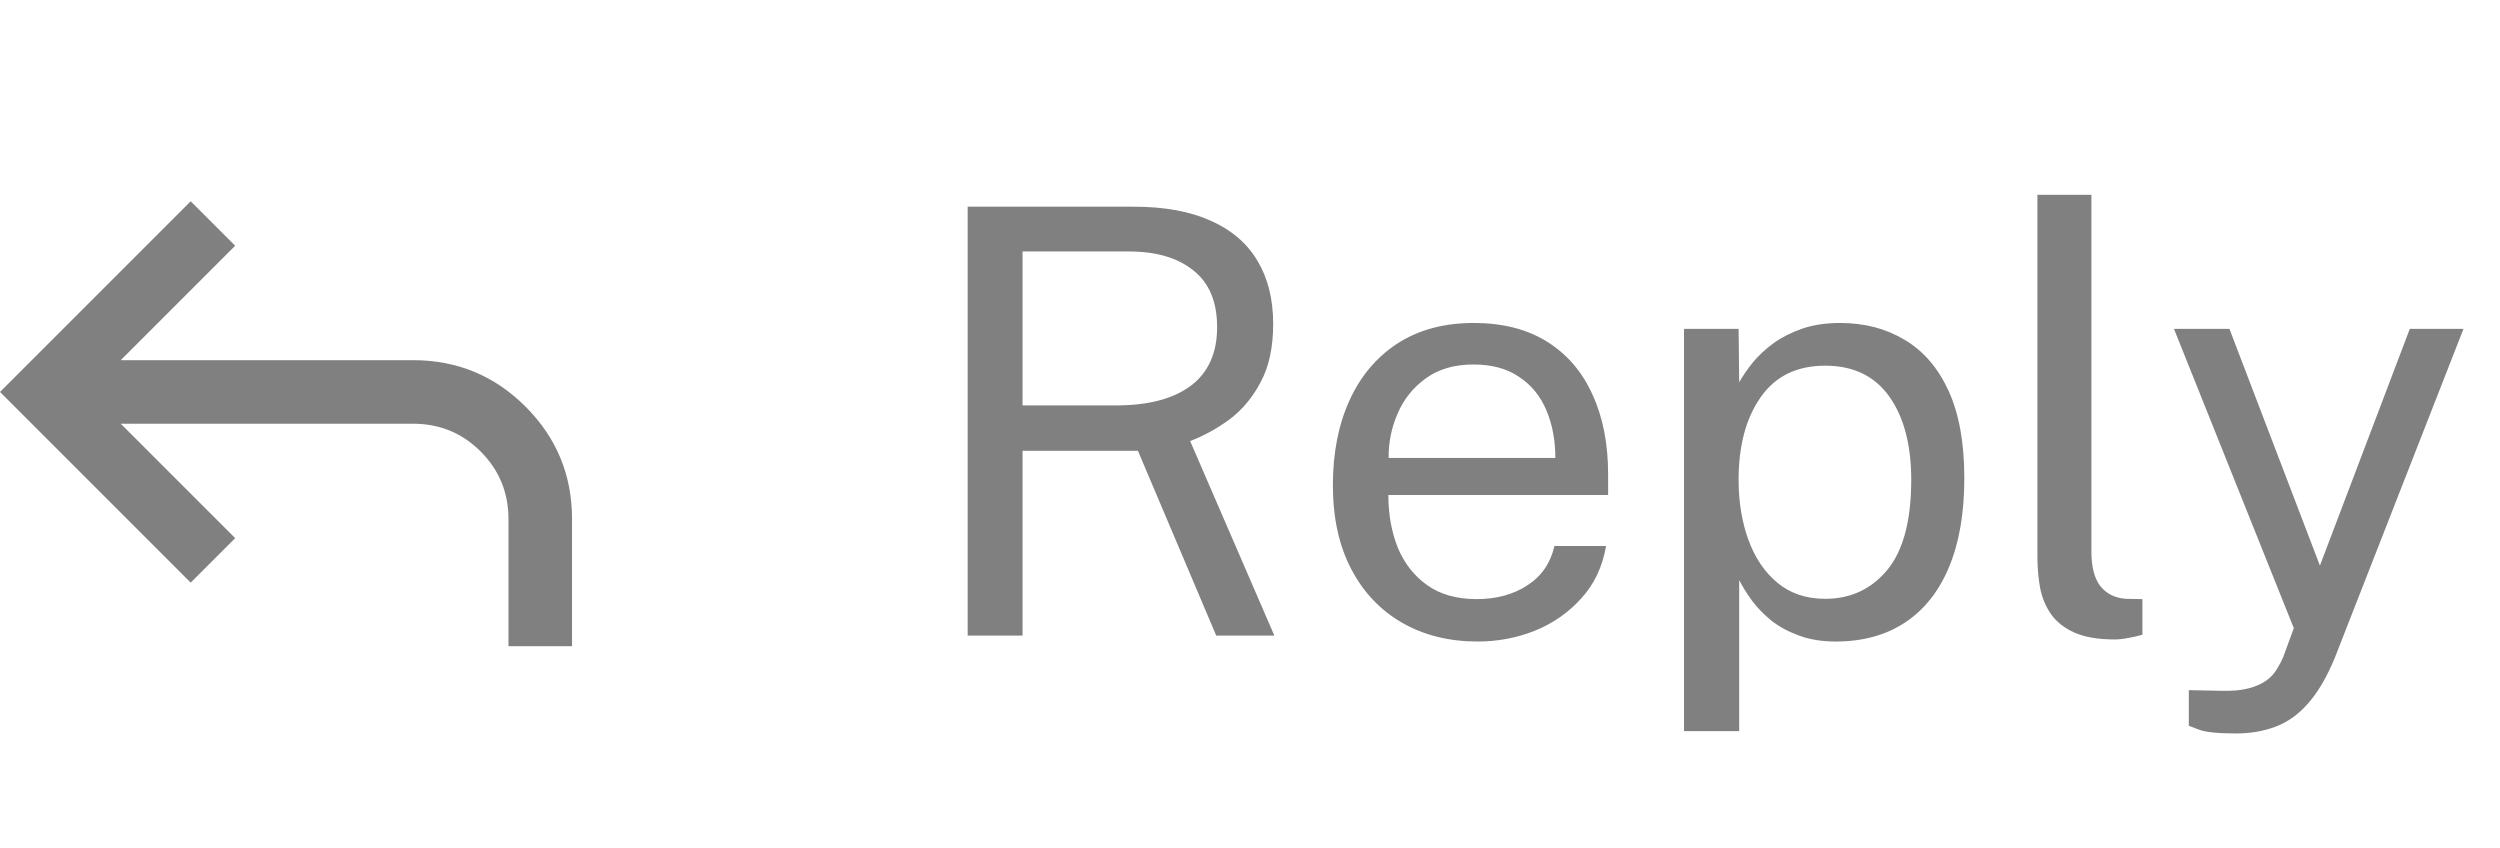
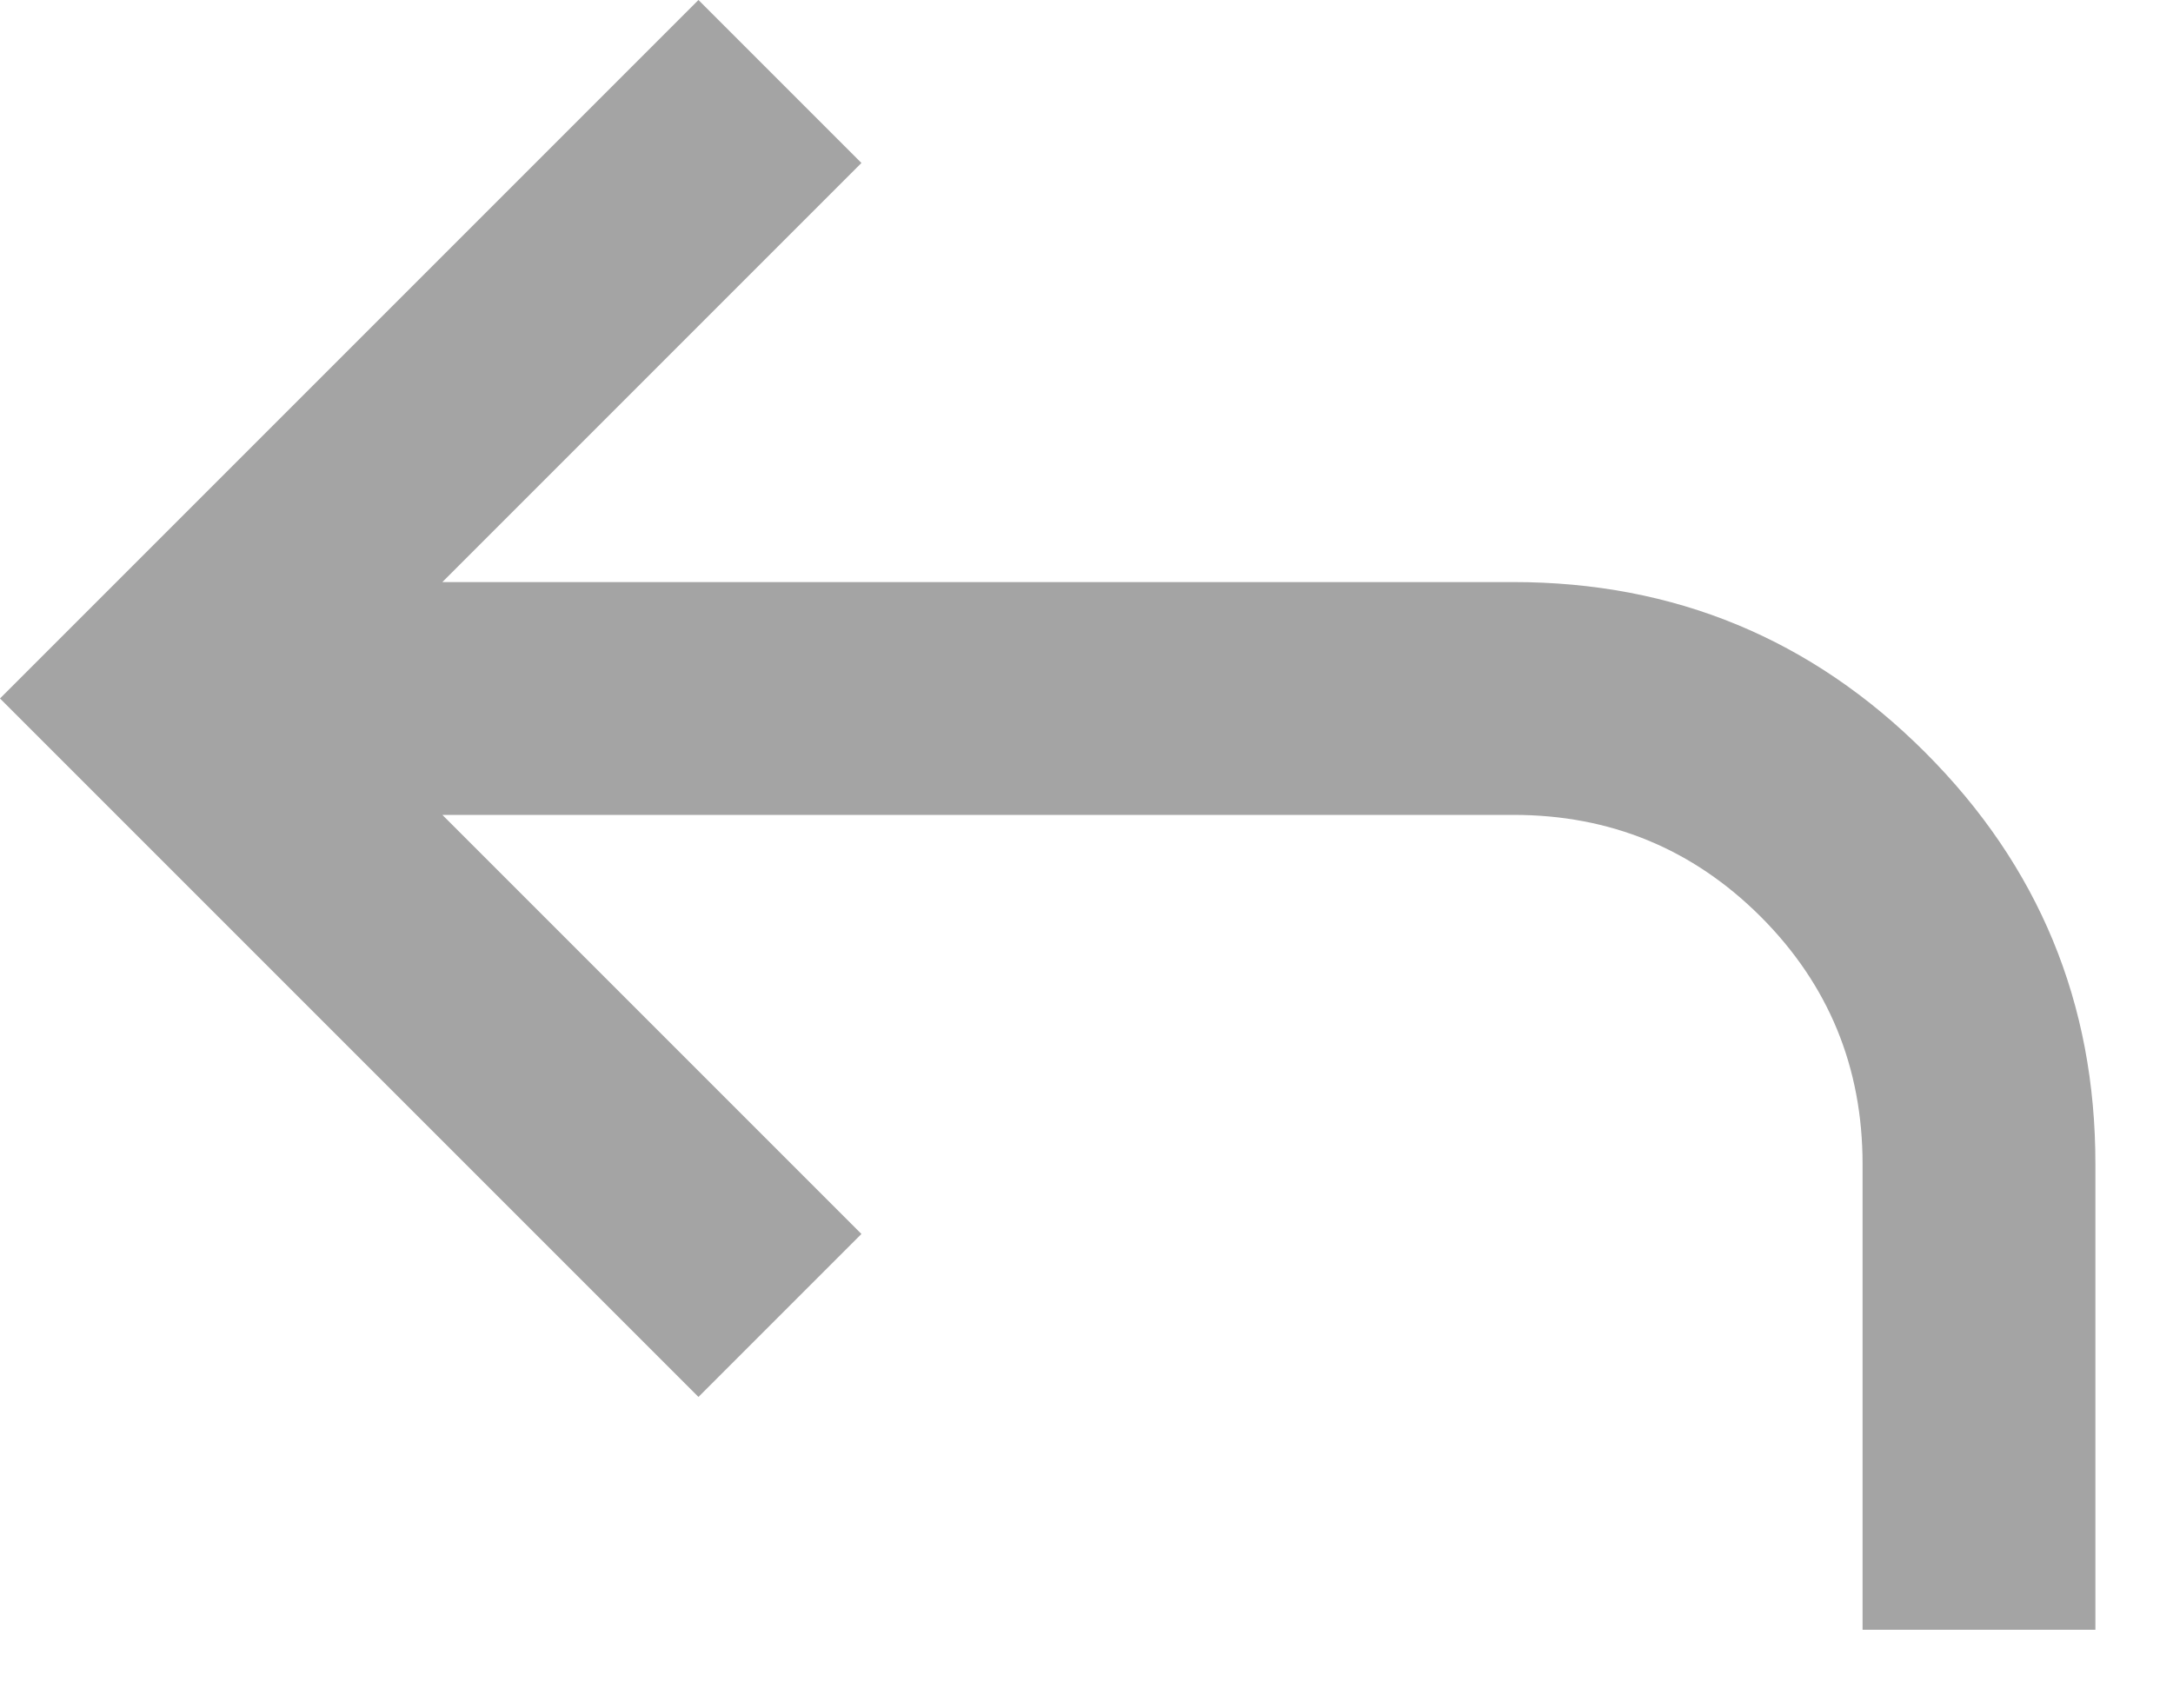
- <svg xmlns="http://www.w3.org/2000/svg" width="59" height="20" viewBox="0 0 59 20" fill="none">
-   <path d="M12 15.25V12.25C12 11.625 11.781 11.094 11.344 10.656C10.906 10.219 10.375 10 9.75 10H2.85L5.55 12.7L4.5 13.75L0 9.25L4.5 4.75L5.55 5.8L2.85 8.5H9.75C10.787 8.5 11.672 8.866 12.403 9.597C13.135 10.329 13.501 11.213 13.5 12.25V15.25H12Z" fill="#808080" />
-   <path d="M22.837 15V4.878H26.757C27.485 4.878 28.094 4.99 28.584 5.214C29.074 5.433 29.44 5.751 29.683 6.166C29.926 6.577 30.047 7.069 30.047 7.643C30.047 8.194 29.949 8.651 29.753 9.015C29.562 9.379 29.317 9.673 29.018 9.897C28.719 10.116 28.409 10.287 28.087 10.408L30.075 15H28.703L26.855 10.639H24.132V15H22.837ZM24.132 9.568H26.337C27.098 9.568 27.686 9.414 28.101 9.106C28.516 8.793 28.724 8.331 28.724 7.72C28.724 7.123 28.537 6.677 28.164 6.383C27.795 6.084 27.289 5.935 26.645 5.935H24.132V9.568ZM34.872 15.14C34.2 15.14 33.608 14.993 33.094 14.699C32.581 14.405 32.179 13.983 31.89 13.432C31.601 12.881 31.456 12.221 31.456 11.451C31.456 10.69 31.587 10.023 31.848 9.449C32.109 8.875 32.487 8.427 32.982 8.105C33.481 7.783 34.081 7.622 34.781 7.622C35.462 7.622 36.039 7.769 36.51 8.063C36.981 8.357 37.339 8.772 37.581 9.309C37.828 9.841 37.952 10.473 37.952 11.206V11.682H32.765C32.765 12.139 32.84 12.555 32.989 12.928C33.143 13.297 33.374 13.591 33.682 13.81C33.99 14.029 34.38 14.139 34.851 14.139C35.313 14.139 35.71 14.032 36.041 13.817C36.377 13.602 36.592 13.292 36.685 12.886H37.903C37.819 13.376 37.623 13.789 37.315 14.125C37.012 14.461 36.645 14.715 36.216 14.888C35.791 15.056 35.343 15.14 34.872 15.14ZM32.772 10.807H36.706C36.706 10.392 36.636 10.018 36.496 9.687C36.356 9.351 36.142 9.087 35.852 8.896C35.568 8.7 35.208 8.602 34.774 8.602C34.322 8.602 33.946 8.712 33.647 8.931C33.349 9.146 33.127 9.423 32.982 9.764C32.837 10.1 32.767 10.448 32.772 10.807ZM39.743 17.254V7.762H41.031L41.045 9.022C41.129 8.873 41.236 8.716 41.367 8.553C41.502 8.39 41.666 8.238 41.857 8.098C42.053 7.958 42.279 7.844 42.536 7.755C42.797 7.666 43.093 7.622 43.425 7.622C44.004 7.622 44.512 7.755 44.951 8.021C45.394 8.282 45.739 8.684 45.987 9.225C46.234 9.766 46.358 10.452 46.358 11.283C46.358 12.114 46.236 12.816 45.994 13.39C45.756 13.959 45.41 14.393 44.958 14.692C44.505 14.991 43.959 15.14 43.32 15.14C42.998 15.14 42.711 15.093 42.459 15C42.212 14.911 41.995 14.795 41.808 14.65C41.626 14.501 41.472 14.342 41.346 14.174C41.224 14.006 41.124 13.845 41.045 13.691V17.254H39.743ZM43.075 14.132C43.672 14.132 44.16 13.906 44.538 13.453C44.916 12.996 45.105 12.286 45.105 11.325C45.105 10.499 44.932 9.843 44.587 9.358C44.242 8.873 43.737 8.63 43.075 8.63C42.403 8.63 41.894 8.88 41.549 9.379C41.203 9.874 41.031 10.522 41.031 11.325C41.031 11.843 41.108 12.314 41.262 12.739C41.416 13.164 41.645 13.502 41.948 13.754C42.251 14.006 42.627 14.132 43.075 14.132ZM49.91 15.091C49.518 15.091 49.2 15.037 48.958 14.93C48.72 14.823 48.535 14.678 48.405 14.496C48.279 14.314 48.192 14.106 48.146 13.873C48.104 13.635 48.083 13.39 48.083 13.138V4.598H49.357V13.012C49.357 13.376 49.427 13.649 49.567 13.831C49.711 14.013 49.912 14.113 50.169 14.132L50.561 14.139V14.979C50.453 15.012 50.341 15.037 50.225 15.056C50.108 15.079 50.003 15.091 49.91 15.091ZM52.769 17.31C52.344 17.31 52.052 17.28 51.894 17.219C51.735 17.158 51.656 17.128 51.656 17.128V16.288L52.398 16.302C52.664 16.311 52.885 16.293 53.063 16.246C53.24 16.199 53.382 16.136 53.49 16.057C53.597 15.978 53.679 15.889 53.735 15.791C53.795 15.693 53.844 15.6 53.882 15.511L54.134 14.825L51.306 7.762H52.615L54.75 13.348L56.871 7.762H58.138L55.093 15.546C54.901 16.003 54.689 16.36 54.456 16.617C54.227 16.874 53.97 17.053 53.686 17.156C53.406 17.259 53.1 17.31 52.769 17.31Z" fill="#808080" />
+ <svg xmlns="http://www.w3.org/2000/svg" width="14" height="11" viewBox="0 0 14 11" fill="none">
+   <path d="M12 10.5V7.5C12 6.875 11.781 6.344 11.344 5.906C10.906 5.469 10.375 5.25 9.75 5.25H2.85L5.55 7.95L4.5 9L0 4.5L4.5 0L5.55 1.05L2.85 3.75H9.75C10.787 3.75 11.672 4.116 12.403 4.847C13.135 5.579 13.501 6.463 13.5 7.5V10.5H12Z" fill="#A4A4A4" />
</svg>
